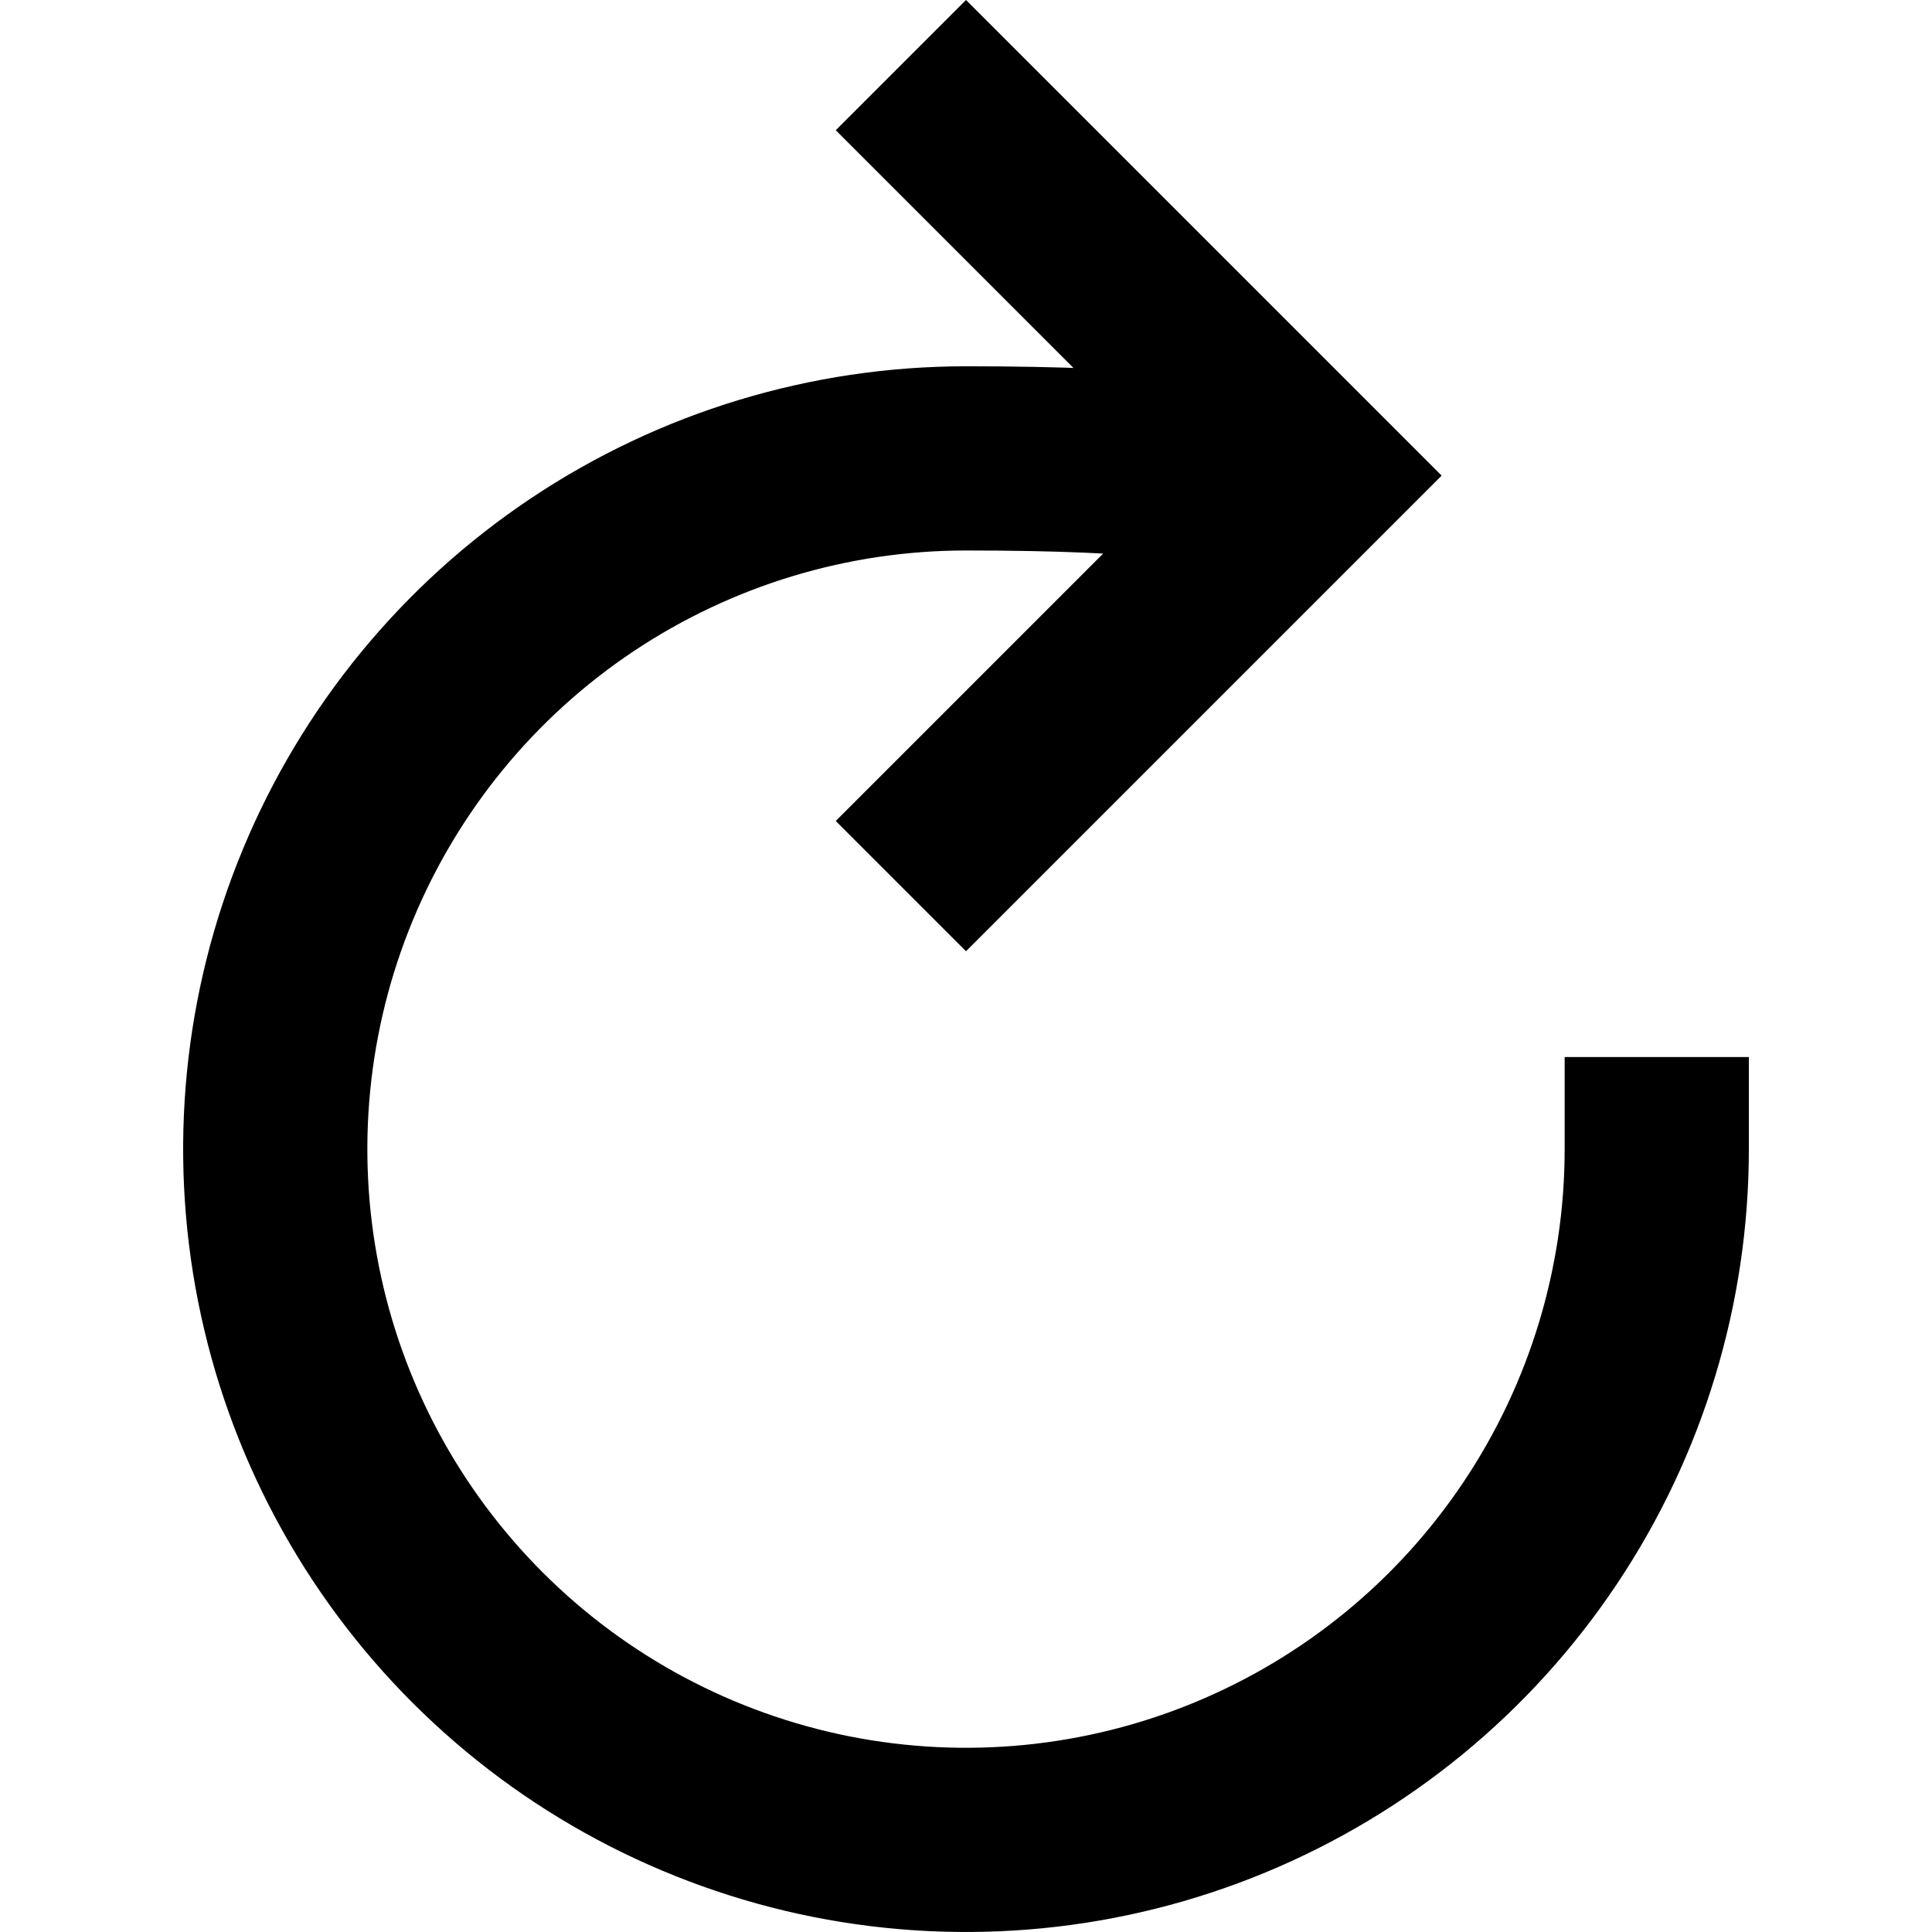
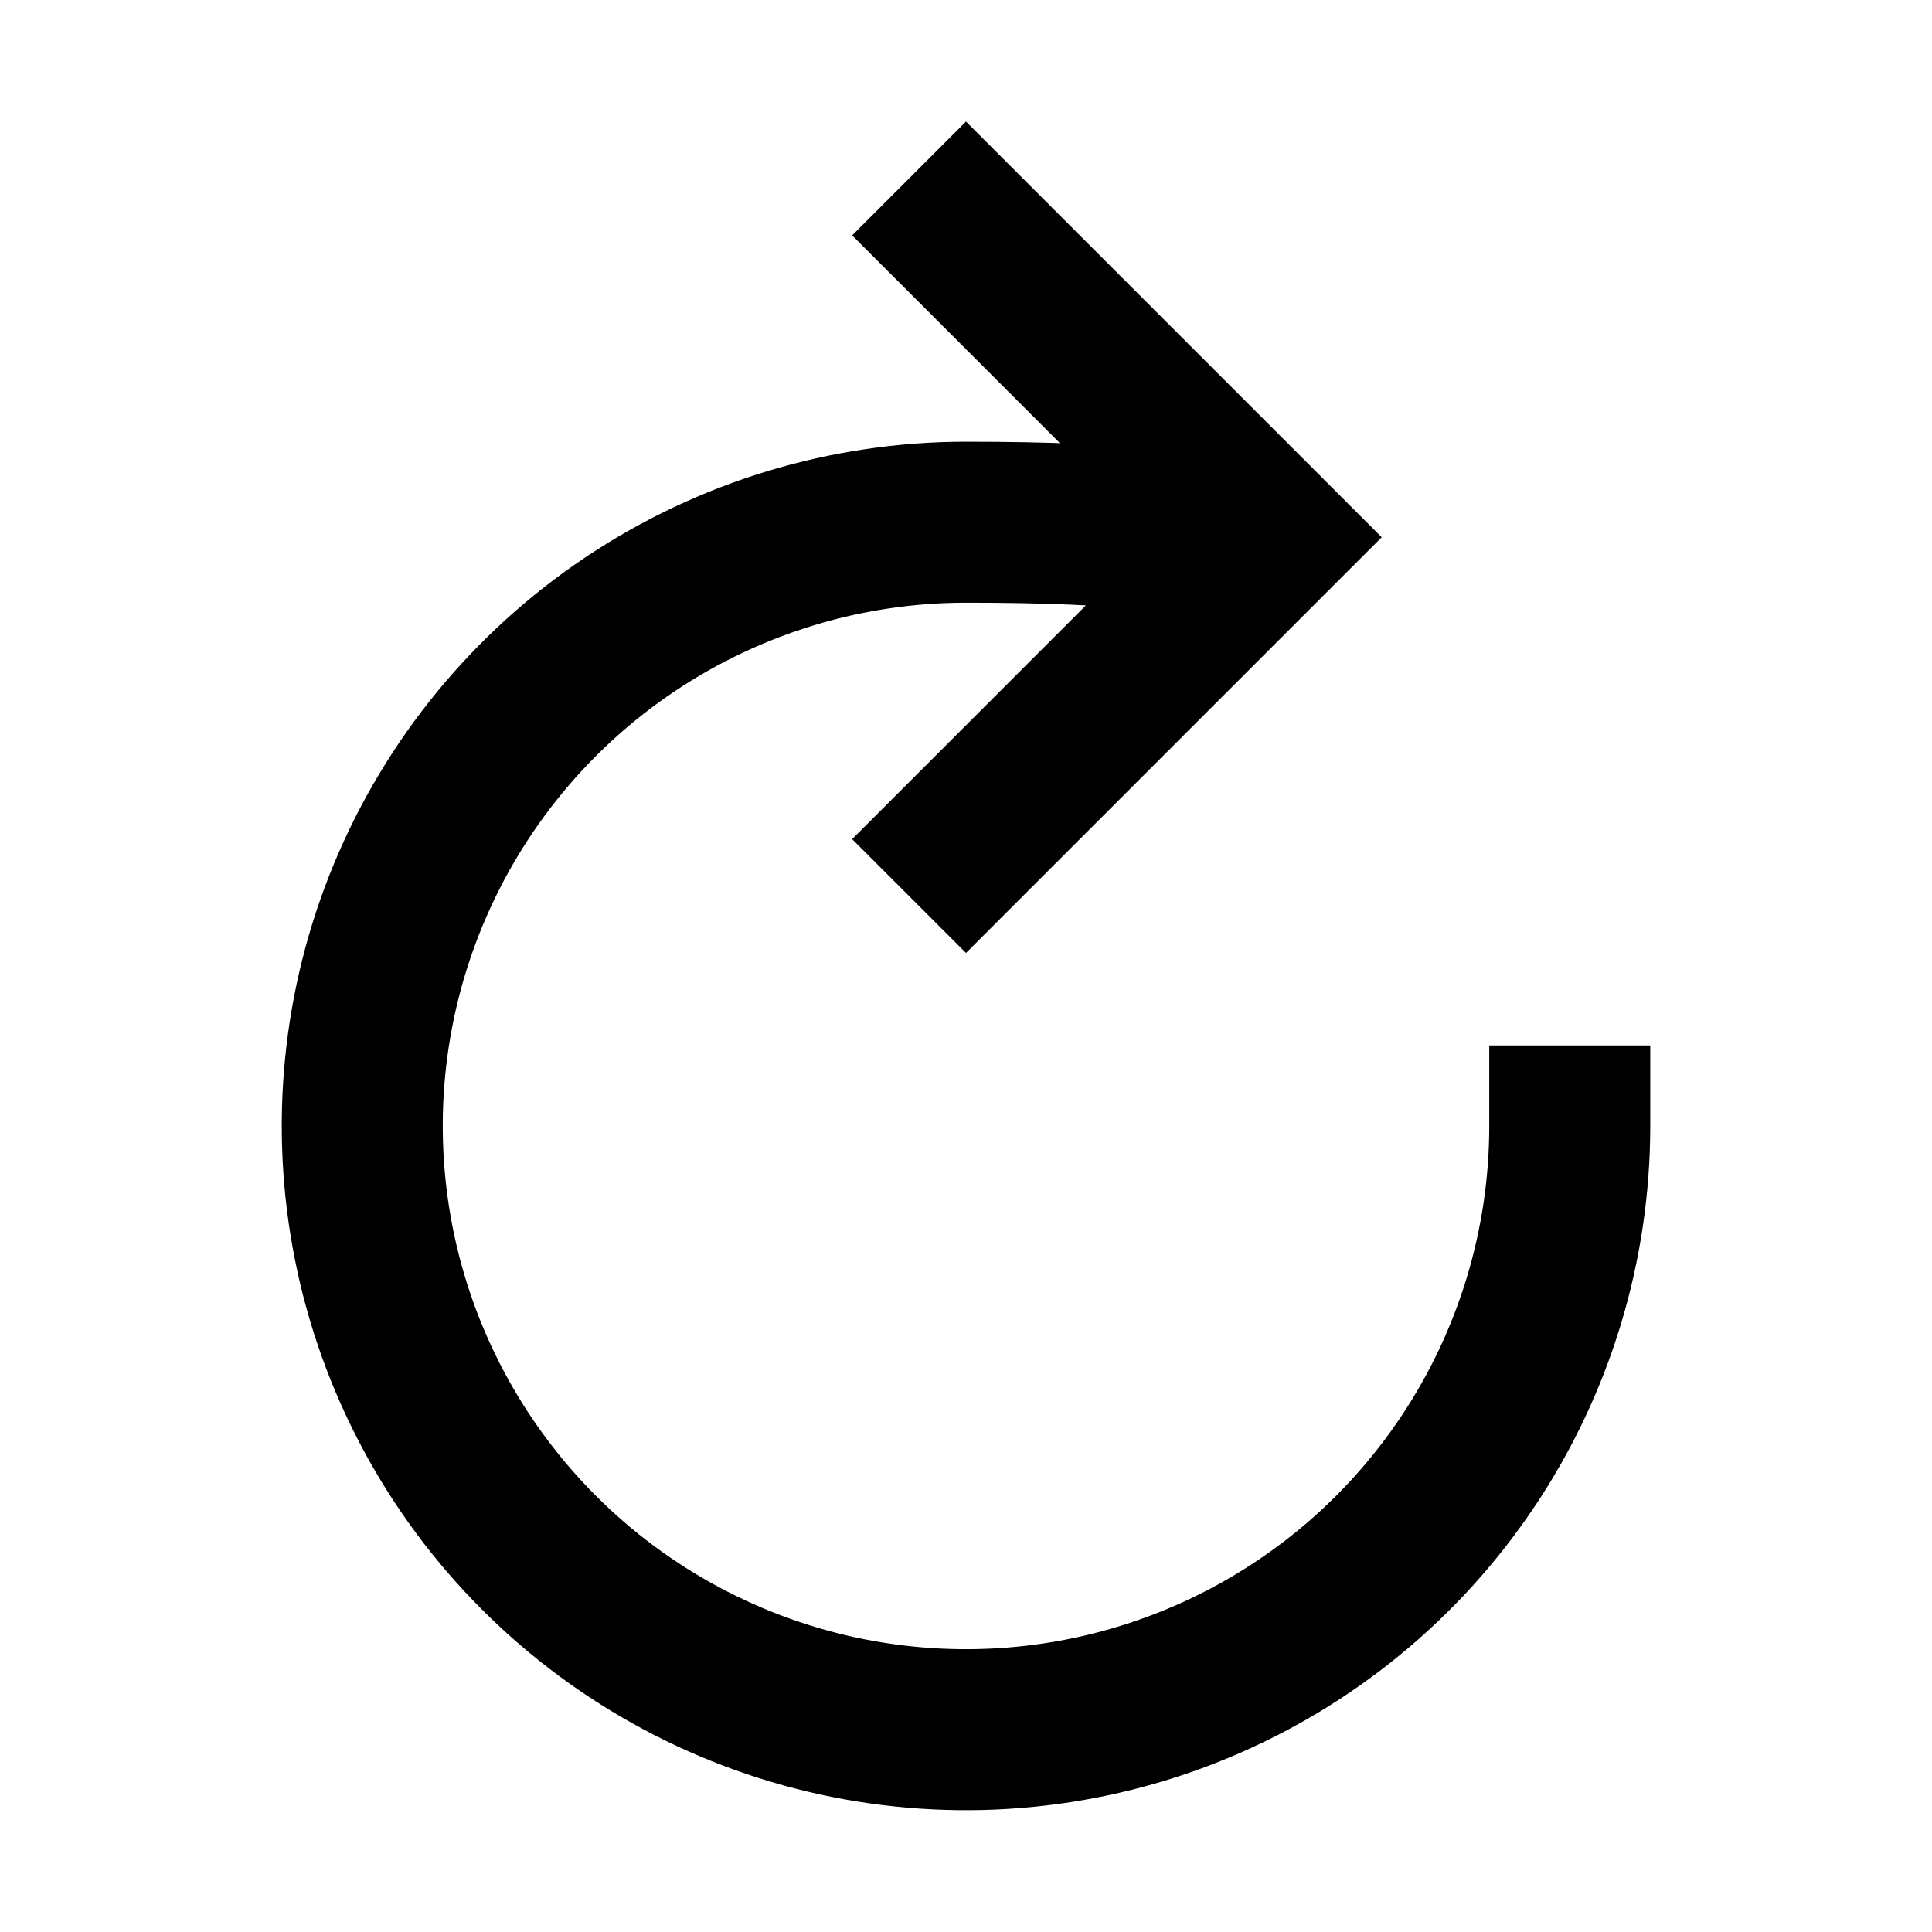
- <svg xmlns="http://www.w3.org/2000/svg" width="24" height="24" viewBox="0 0 17 20.977" fill="none">
+ <svg xmlns="http://www.w3.org/2000/svg" width="24" height="24" viewBox="-3.5 -1.51 24 24" fill="none">
  <path id="Vector" d="M11.5 5.539C11.5 5.539 12.642 4.977 8.5 4.977C7.017 4.977 5.567 5.417 4.333 6.241C3.1 7.065 2.139 8.236 1.571 9.607C1.003 10.977 0.855 12.485 1.144 13.94C1.433 15.395 2.148 16.731 3.197 17.78C4.246 18.829 5.582 19.543 7.037 19.833C8.492 20.122 10 19.974 11.37 19.406C12.741 18.838 13.912 17.877 14.736 16.643C15.56 15.41 16 13.96 16 12.477M8.5 1.414L12.25 5.164L8.5 8.914" stroke="black" stroke-width="2" stroke-miterlimit="10" stroke-linecap="square" />
</svg>
